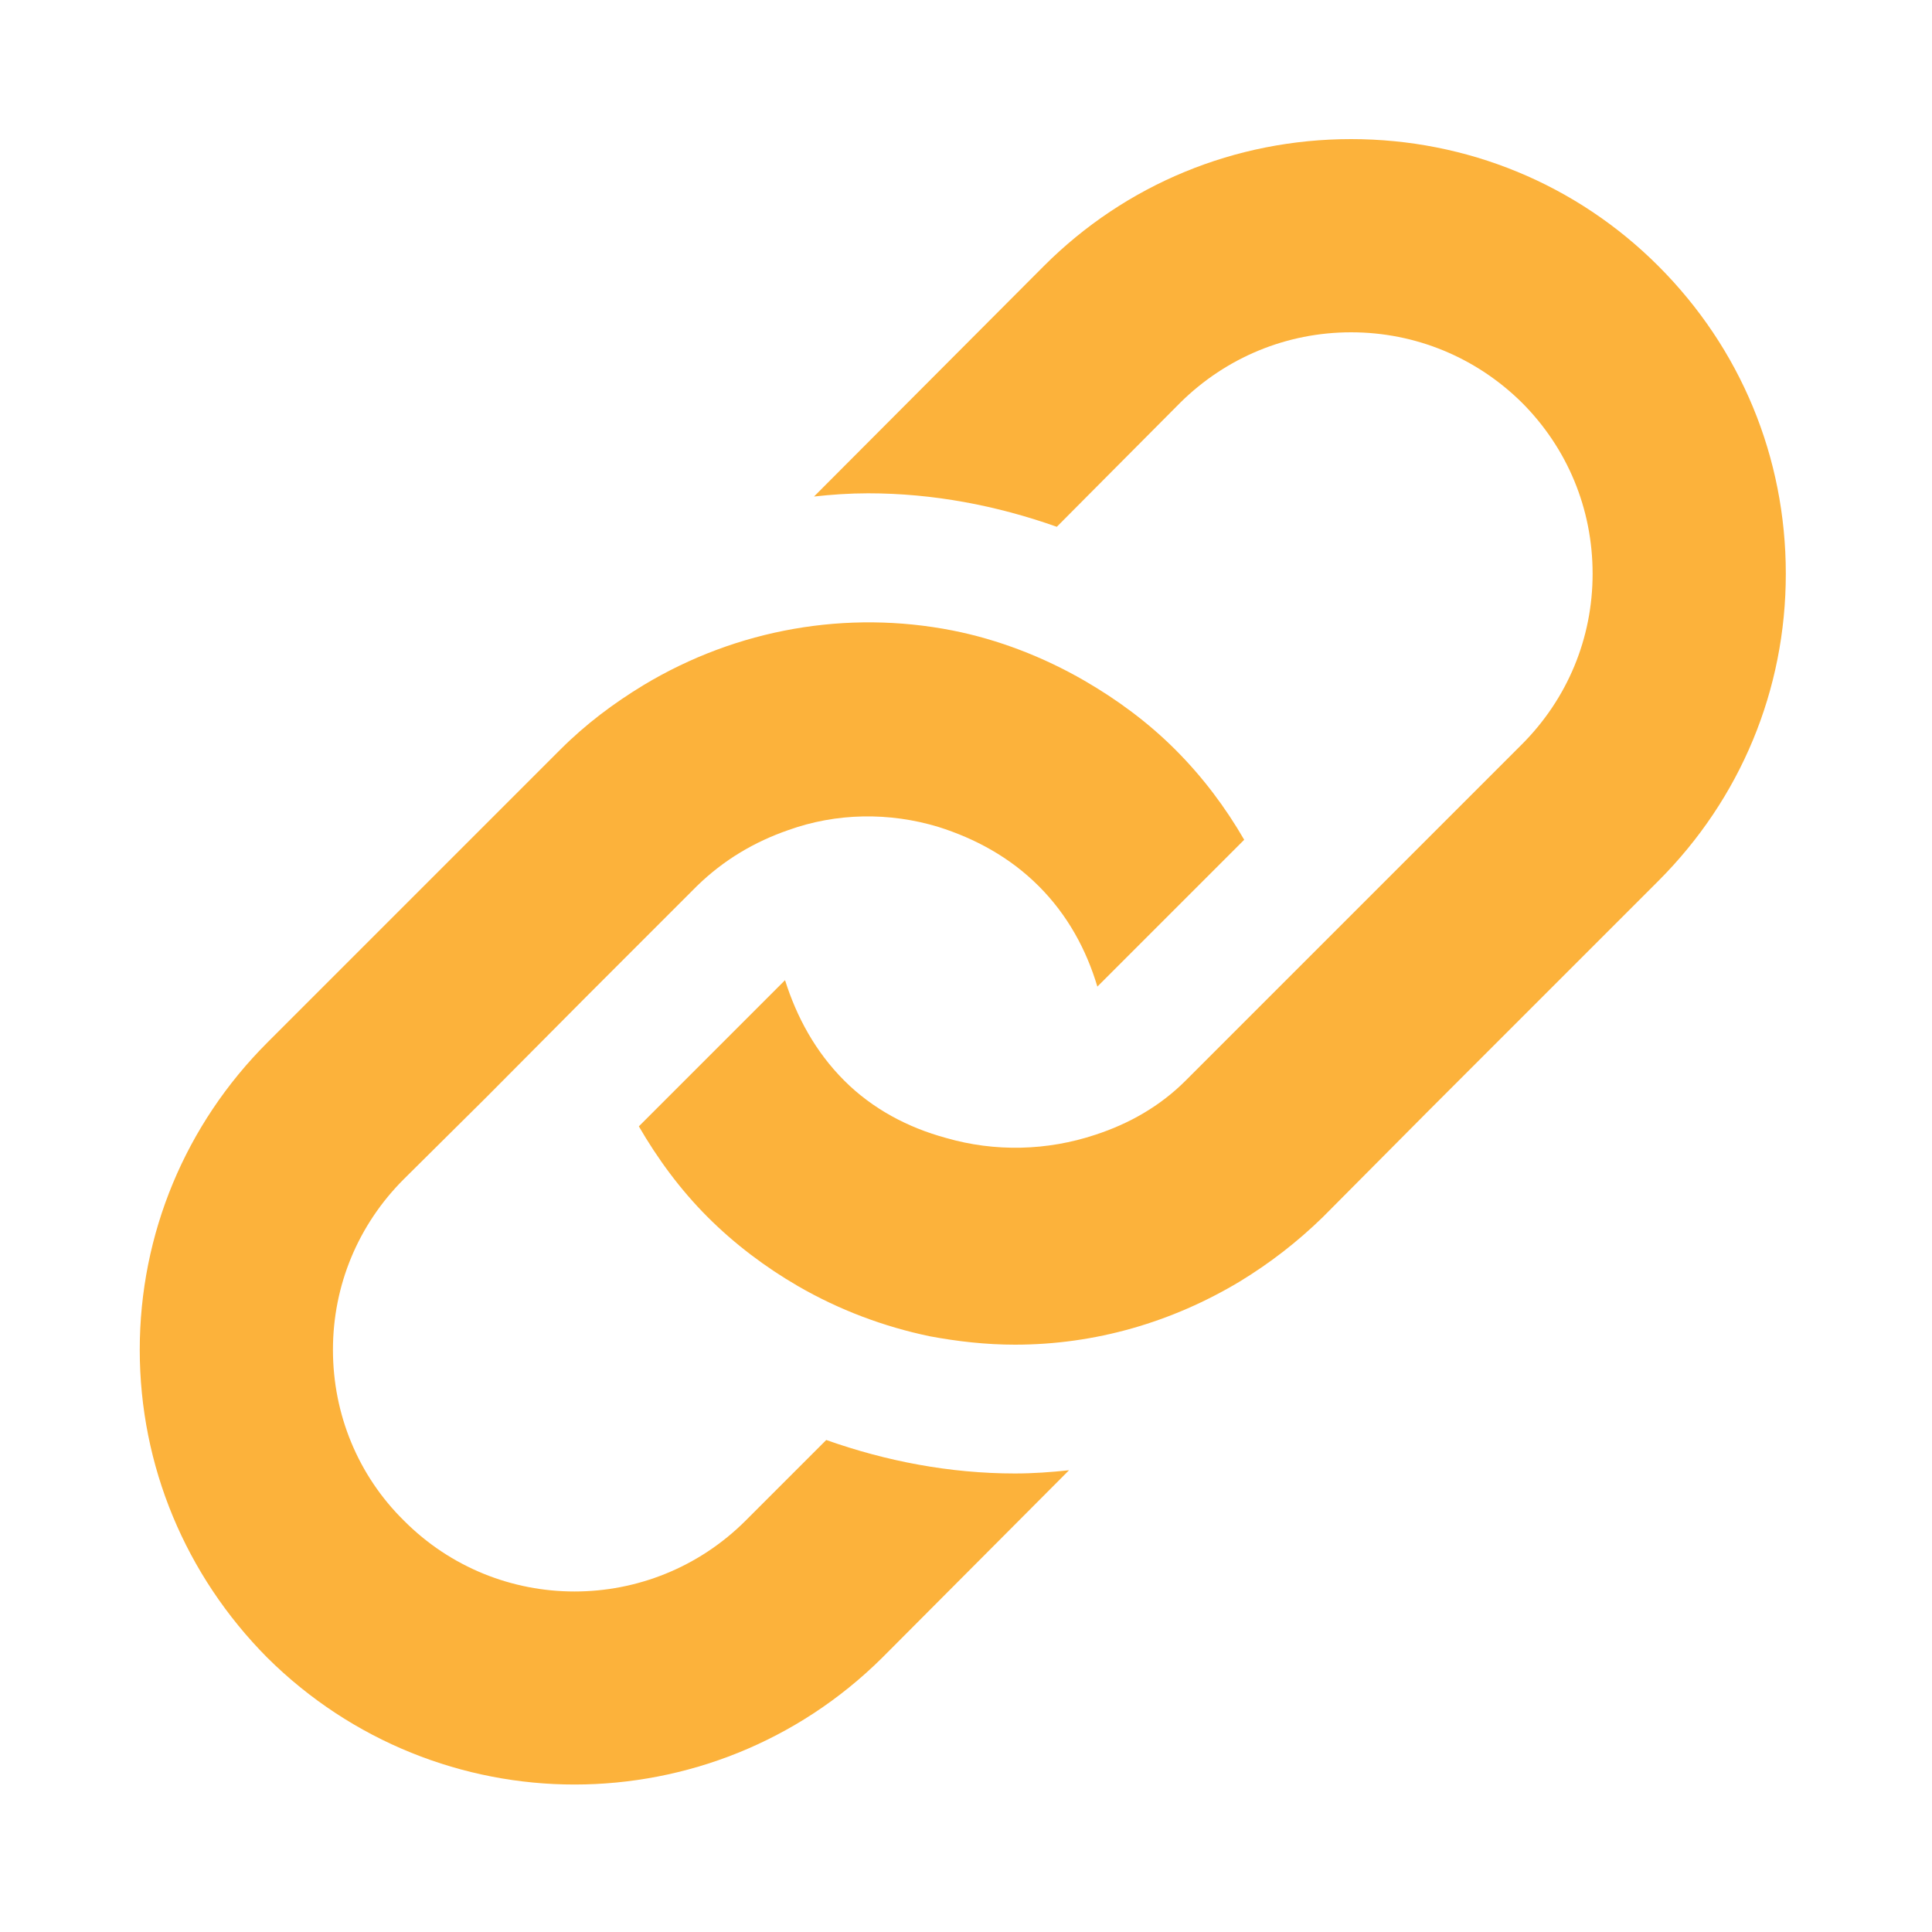
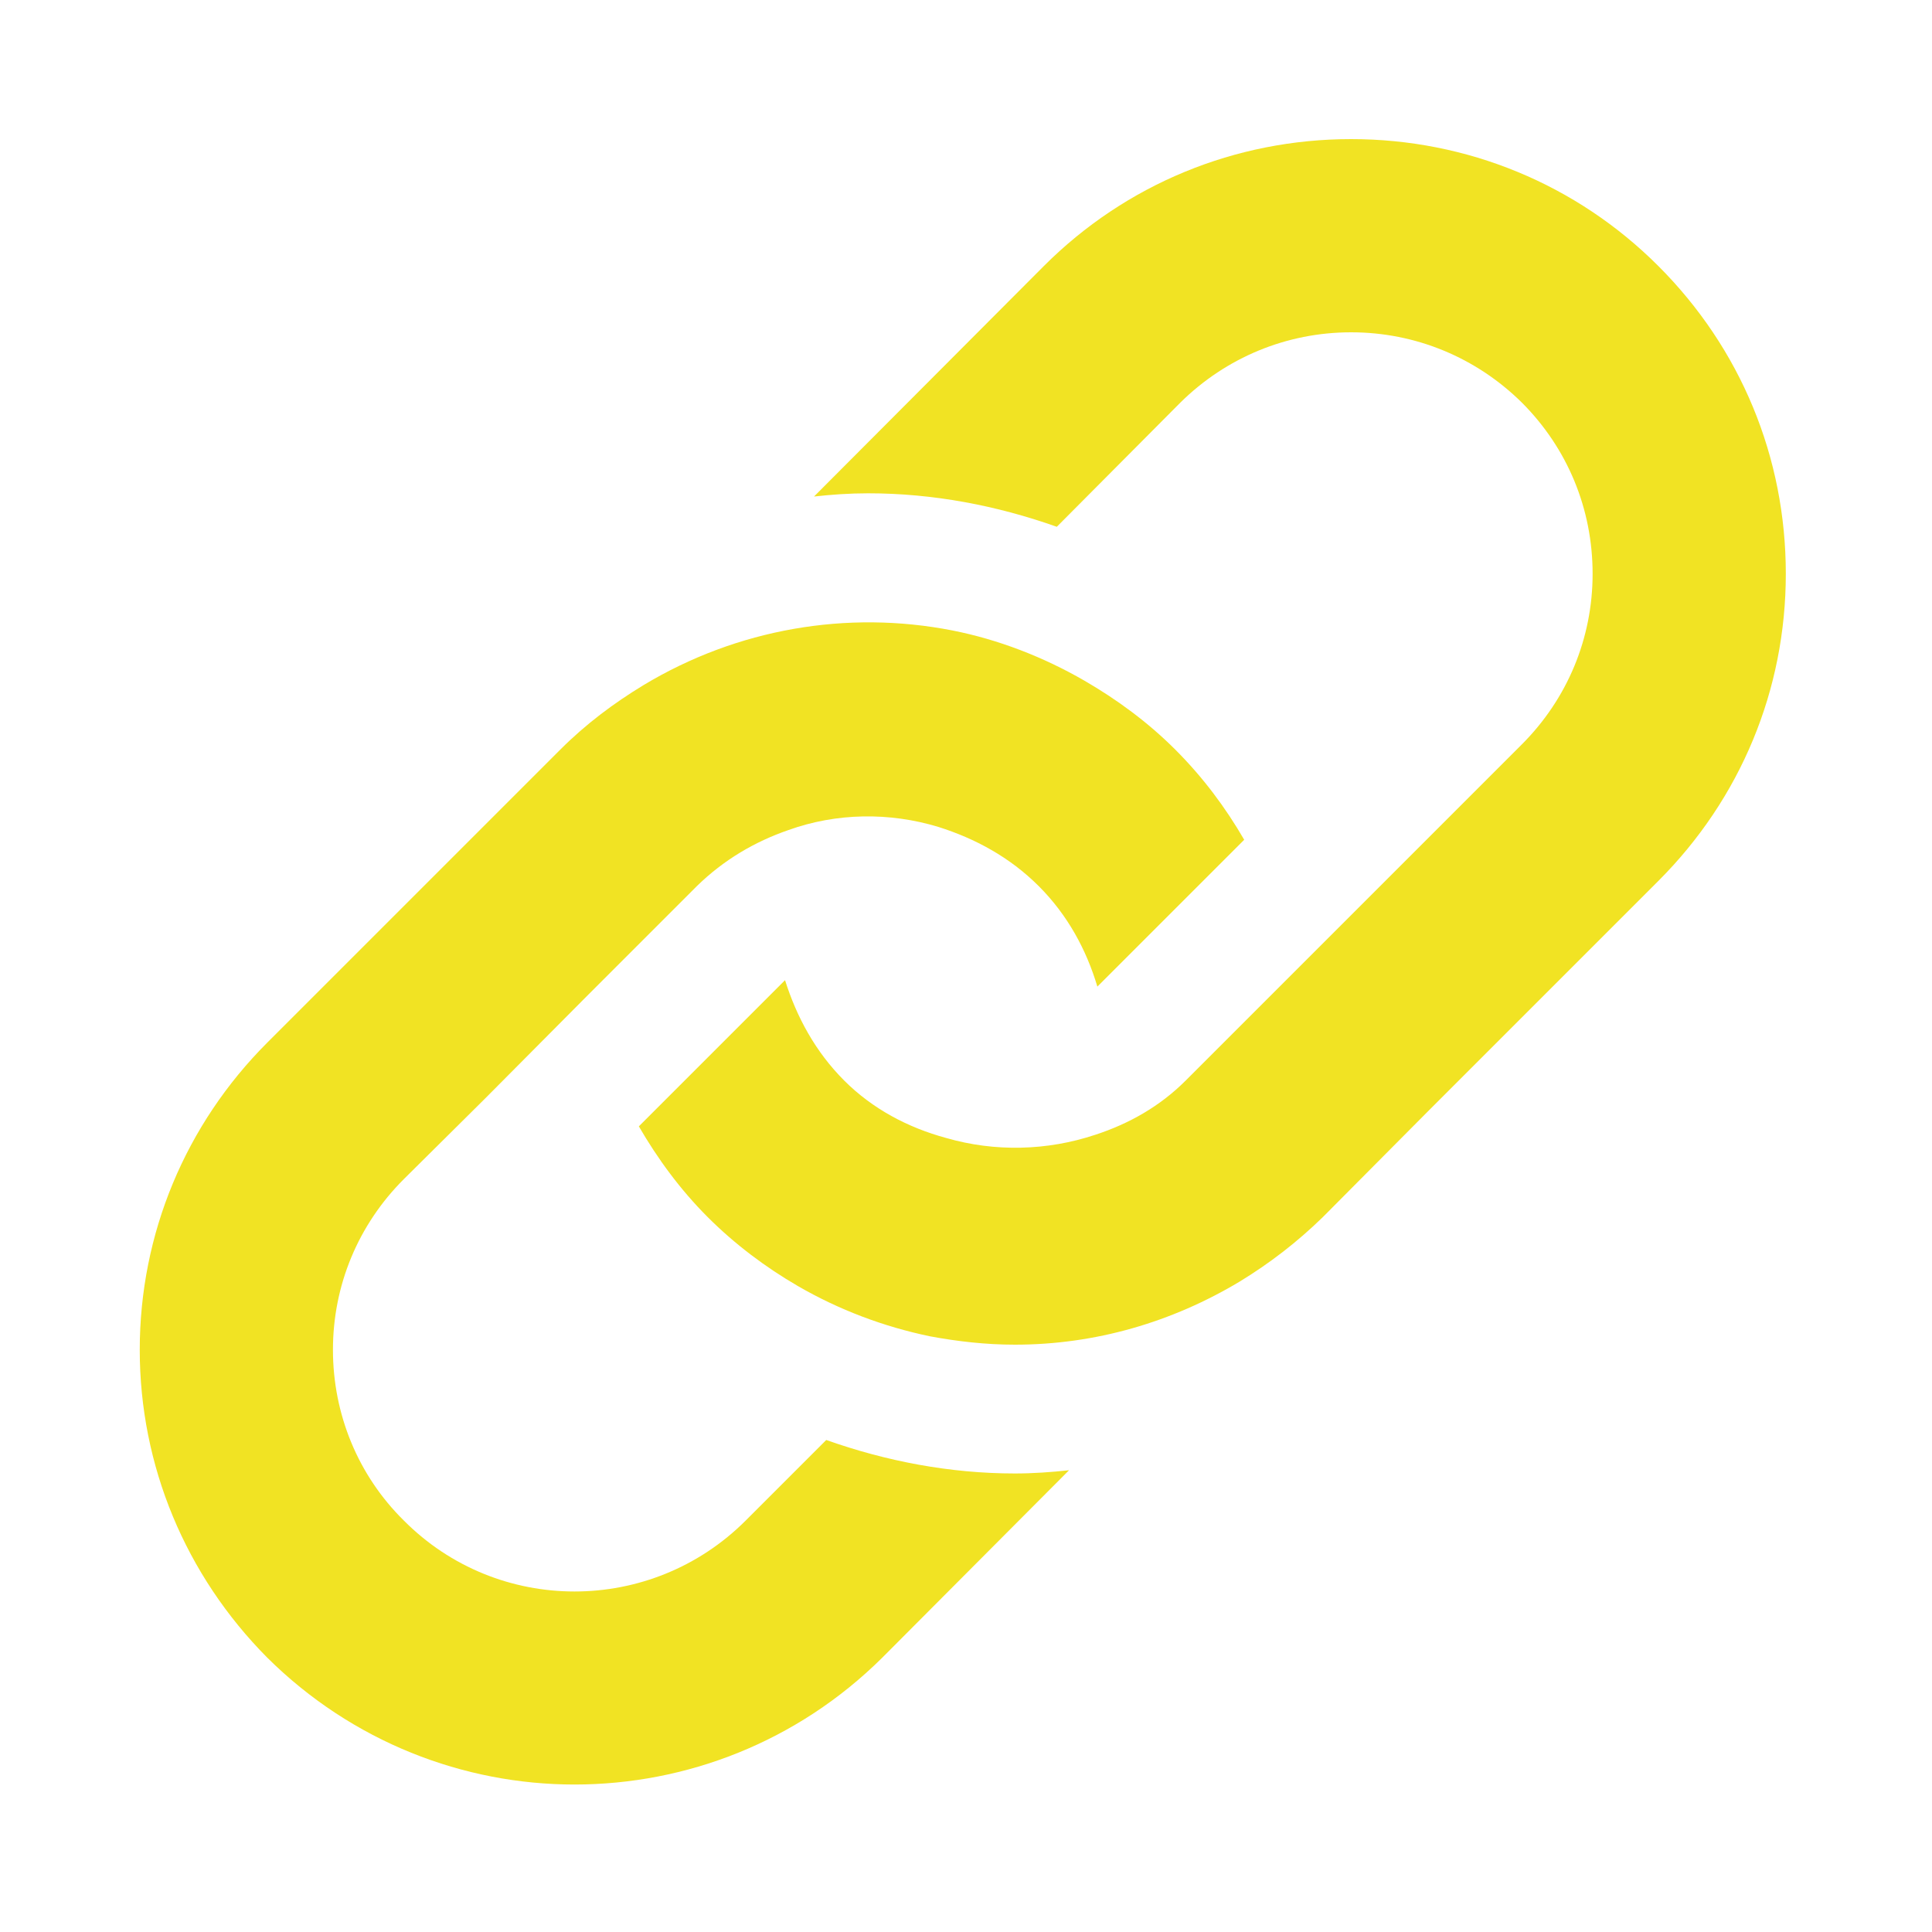
<svg xmlns="http://www.w3.org/2000/svg" version="1.1" id="Capa_1" x="0px" y="0px" viewBox="0 0 30 30" style="enable-background:new 0 0 30 30;" xml:space="preserve">
  <style type="text/css">
- 	.st0{fill:#FCB23B;}
+ 	.st0{fill:#f1e323;}
</style>
  <g>
    <path class="st0" d="M27.73,8.91c0,1.8-0.7,3.49-1.98,4.77l-3.57,3.57l-1.64,1.65c-0.4,0.39-0.83,0.72-1.29,1   c-1.05,0.63-2.24,0.98-3.49,0.98c-0.45,0-0.89-0.05-1.32-0.13c-0.72-0.15-1.41-0.41-2.05-0.78c-0.5-0.29-0.98-0.65-1.4-1.07   c-0.43-0.43-0.78-0.91-1.07-1.41l2.27-2.27c0.18,0.57,0.47,1.11,0.92,1.56c0.44,0.44,0.99,0.73,1.58,0.89   c0.76,0.22,1.57,0.2,2.32-0.05c0.52-0.17,1-0.44,1.4-0.84l1.68-1.68l3.54-3.54c0.71-0.71,1.1-1.65,1.1-2.65   c0-1.01-0.39-1.95-1.1-2.66c-0.71-0.7-1.65-1.09-2.65-1.09s-1.94,0.39-2.65,1.09l-1.92,1.93c-0.93-0.33-1.92-0.52-2.93-0.52   c-0.29,0-0.57,0.02-0.84,0.05l3.57-3.58c1.27-1.27,2.97-1.97,4.77-1.97c1.8,0,3.5,0.7,4.77,1.97C27.03,5.41,27.73,7.1,27.73,8.91z" />
    <path class="st0" d="M6.27,18.31c-0.71,0.71-1.1,1.65-1.1,2.65s0.39,1.95,1.1,2.65c1.46,1.47,3.84,1.47,5.31,0l1.25-1.25   c0.93,0.33,1.92,0.52,2.93,0.52c0.28,0,0.56-0.02,0.84-0.05l-2.9,2.91c-1.32,1.31-3.05,1.97-4.78,1.97c-1.72,0-3.45-0.66-4.77-1.97   c-1.27-1.28-1.98-2.98-1.98-4.78c0-1.8,0.71-3.5,1.98-4.77l2.91-2.91l1.64-1.64c0.4-0.4,0.83-0.72,1.29-1   c1.46-0.88,3.17-1.17,4.8-0.85c0.71,0.14,1.41,0.41,2.05,0.78c0.5,0.29,0.98,0.64,1.41,1.07c0.43,0.43,0.78,0.9,1.07,1.4   l-2.28,2.28c-0.17-0.57-0.46-1.11-0.91-1.56c-0.45-0.45-0.99-0.74-1.56-0.92c-0.76-0.23-1.58-0.22-2.33,0.05   c-0.52,0.18-1,0.46-1.42,0.87l-1.68,1.68l-1.61,1.62L6.27,18.31z" />
  </g>
</svg>
